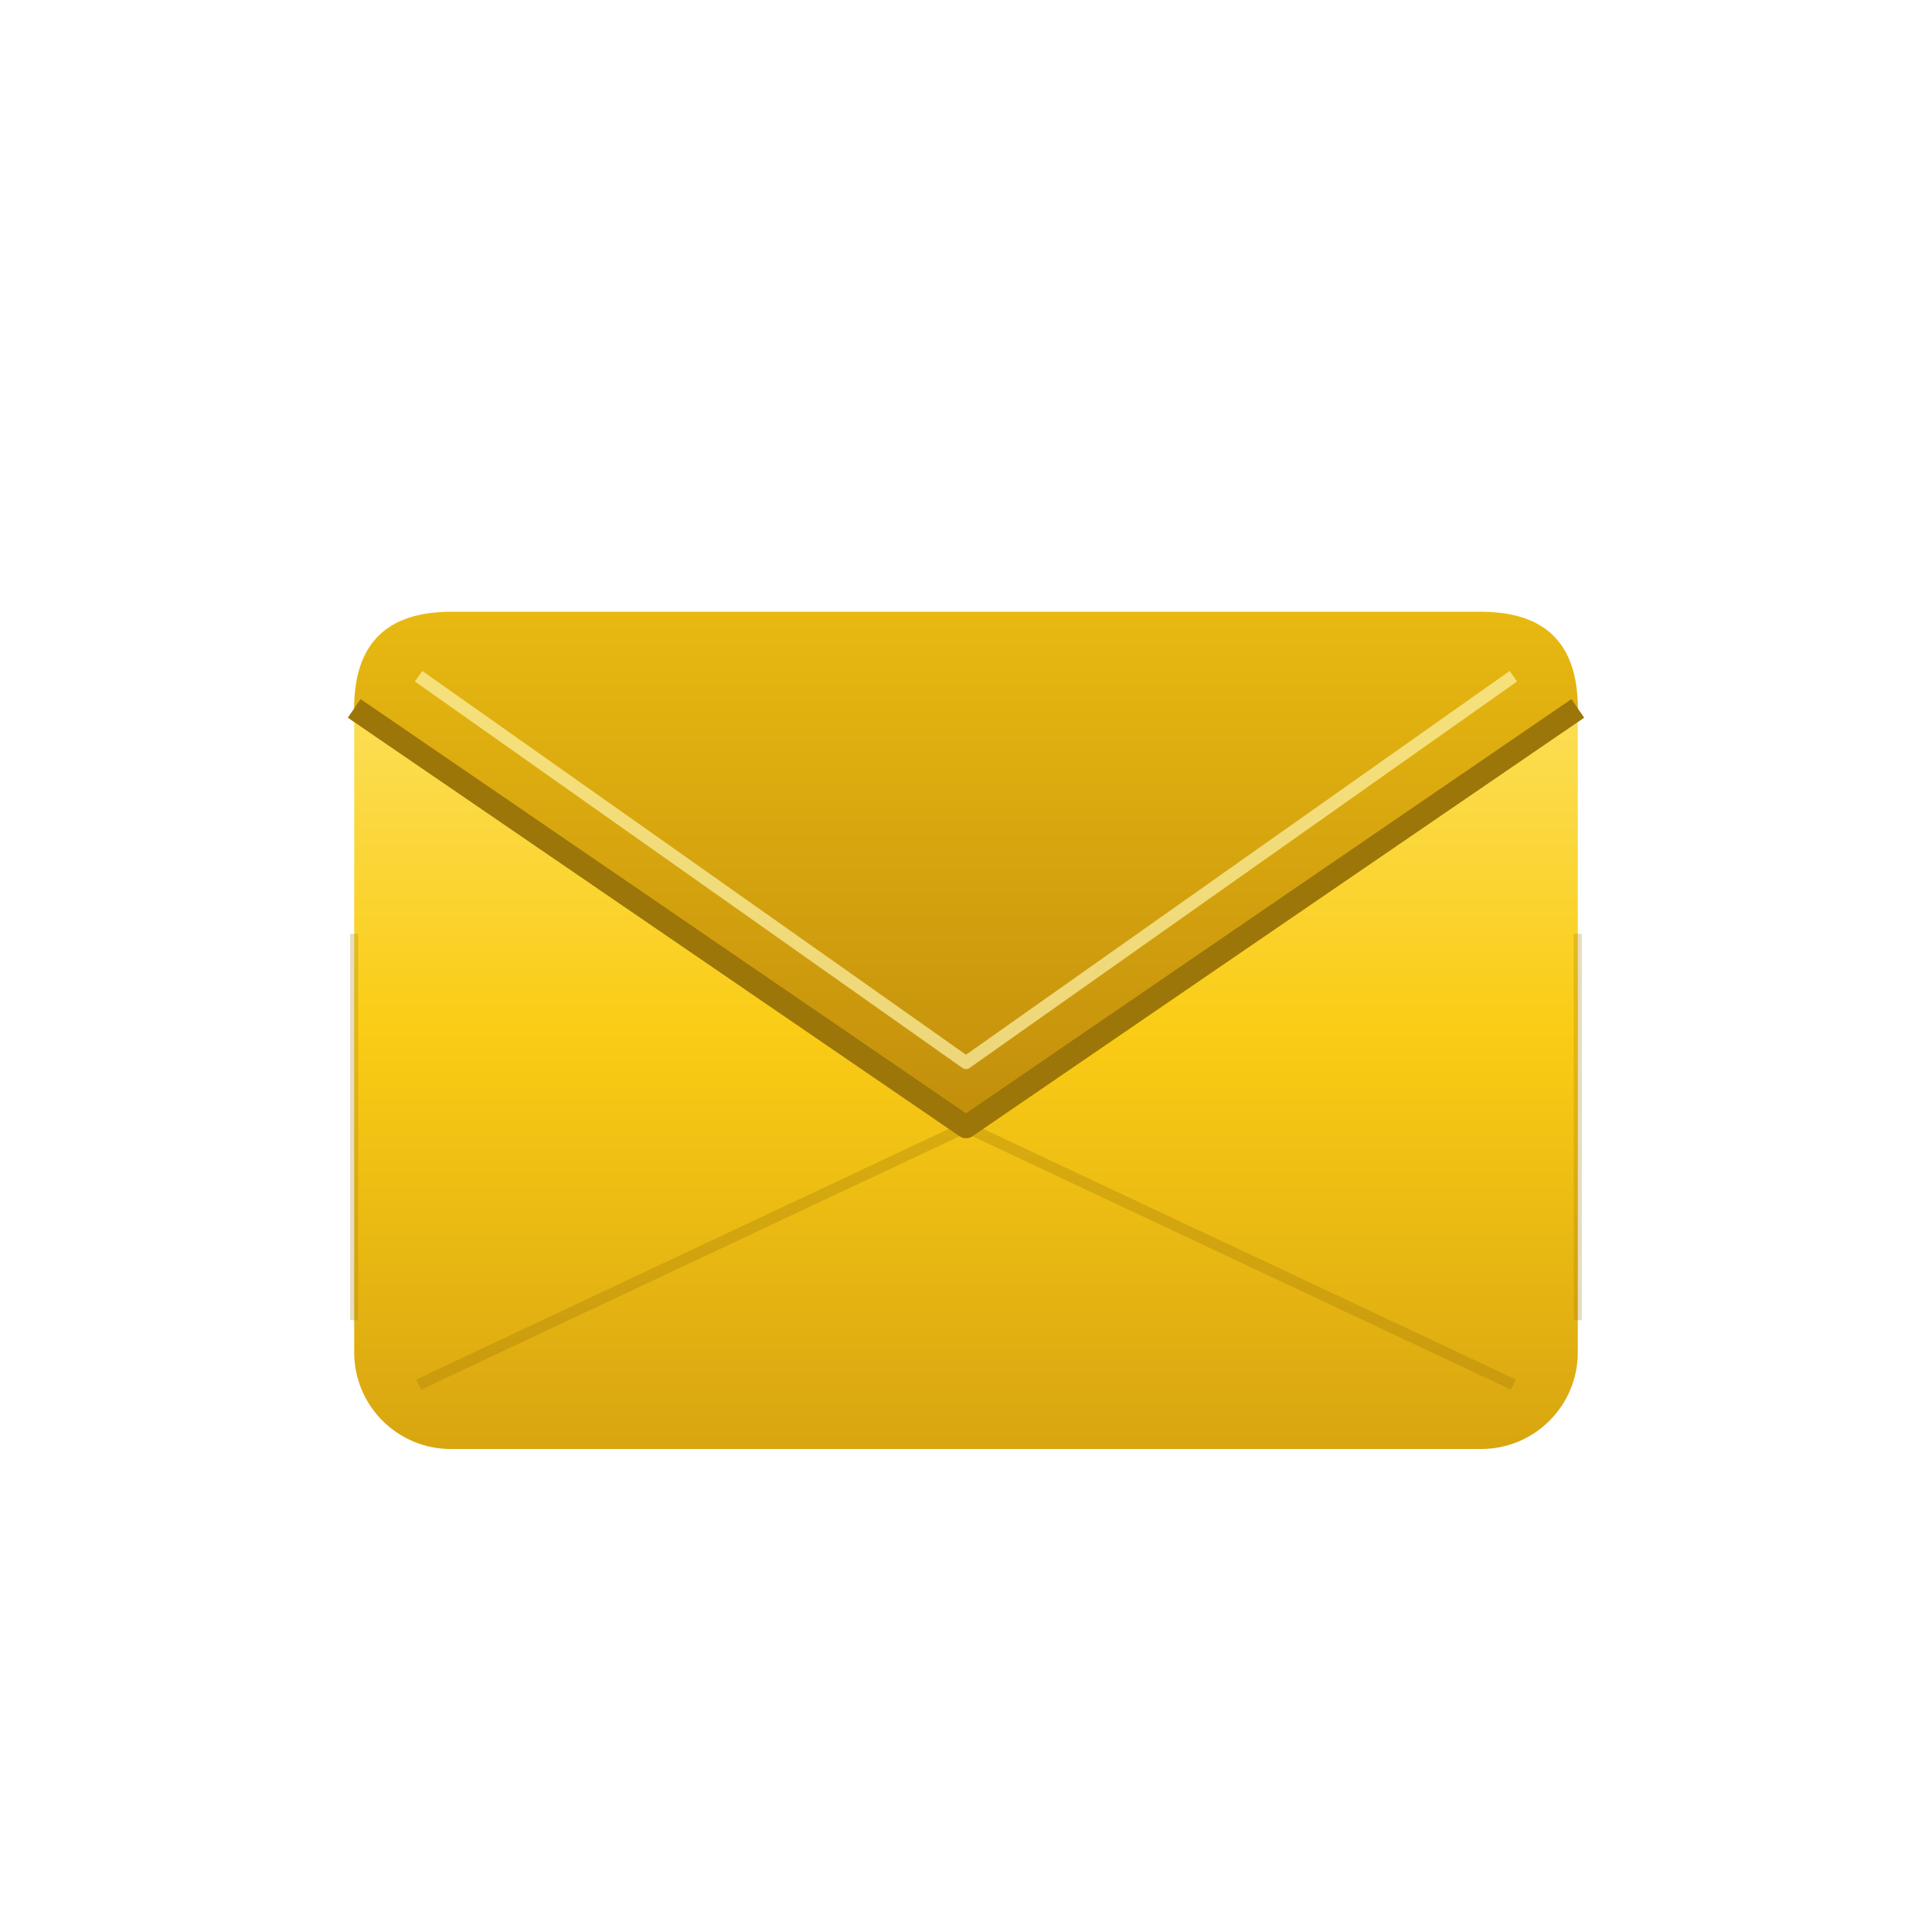
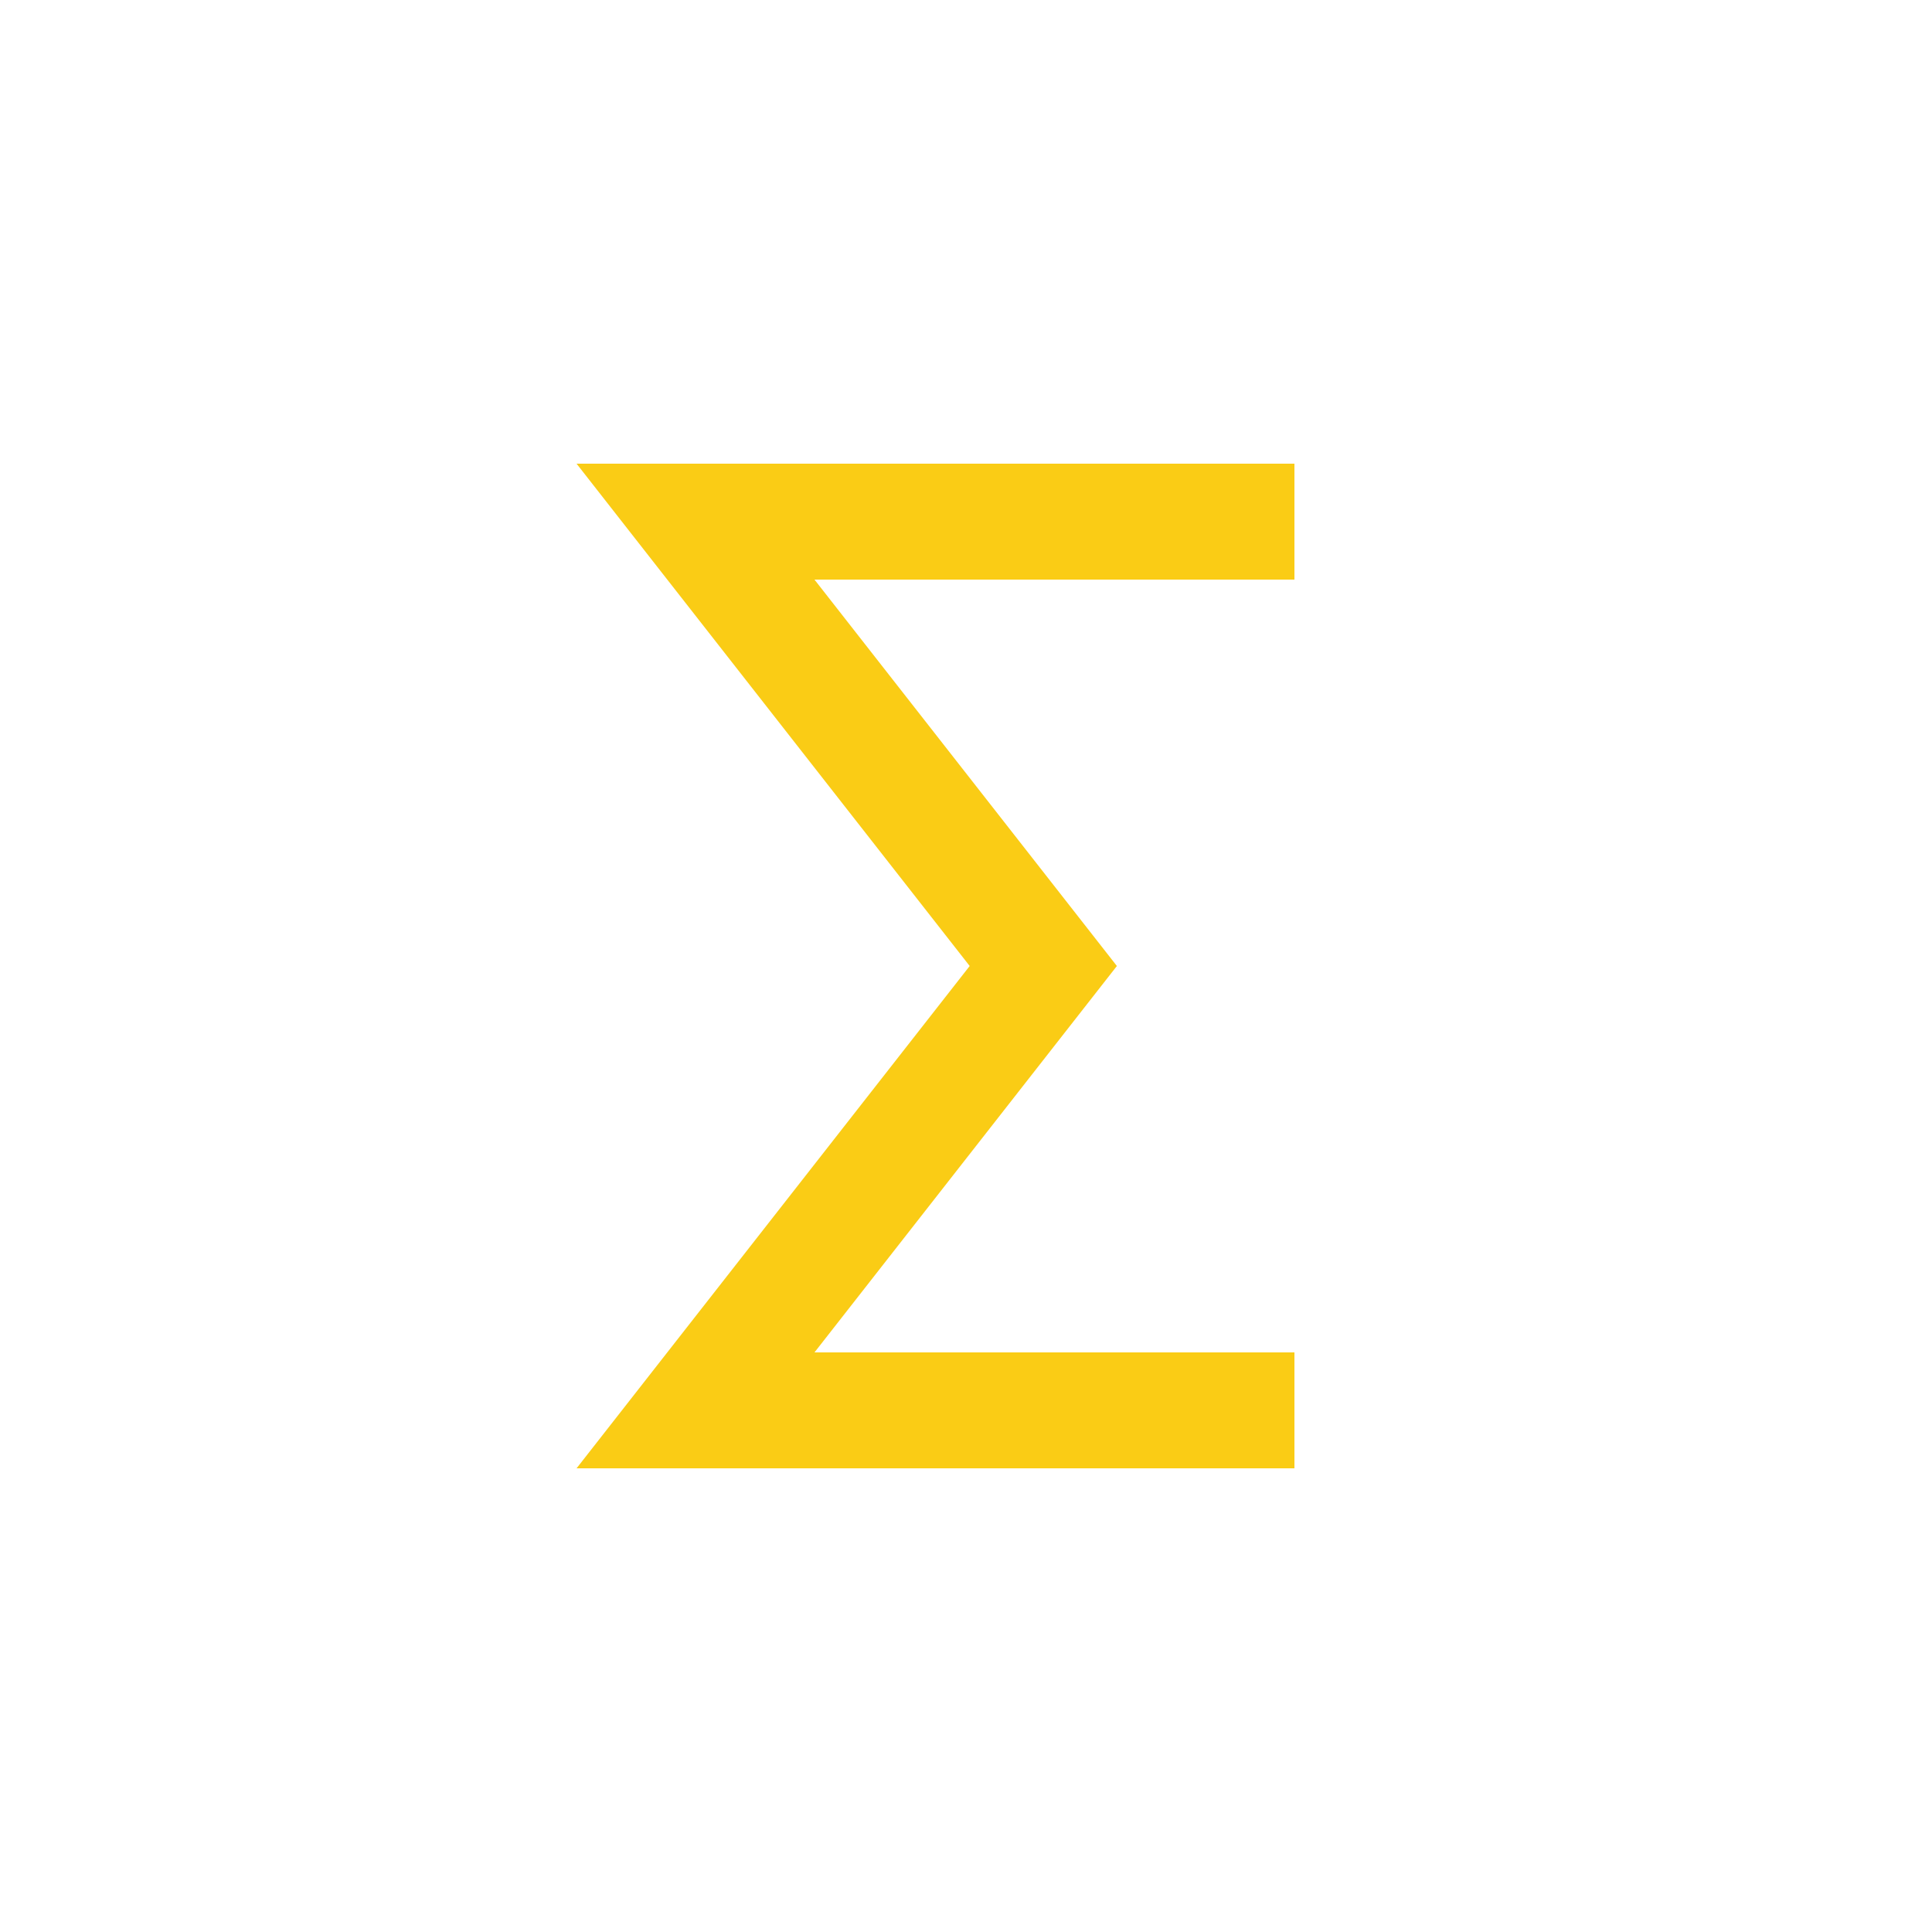
- <svg xmlns="http://www.w3.org/2000/svg" viewBox="0 0 120 120">
-   <defs>
-     <linearGradient id="envGold" x1="0" y1="0" x2="0" y2="1">
-       <stop offset="0%" stop-color="#FDE469" />
-       <stop offset="50%" stop-color="#FACC15" />
-       <stop offset="100%" stop-color="#D8A510" />
-     </linearGradient>
-     <linearGradient id="flapDark" x1="0" y1="0" x2="0" y2="1">
-       <stop offset="0%" stop-color="#E8B911" />
-       <stop offset="100%" stop-color="#C28E0C" />
-     </linearGradient>
-   </defs>
-   <rect x="22" y="38" width="76" height="52" rx="6" fill="url(#envGold)" />
-   <path d="M 22 44 L 60 70 L 98 44 L 98 44 Q 98 38 92 38 L 28 38 Q 22 38 22 44 Z" fill="url(#flapDark)" />
-   <path d="M 22 44 L 60 70 L 98 44" fill="none" stroke="#9C7608" stroke-width="1.4" stroke-linejoin="round" />
-   <path d="M 26 42 L 60 66 L 94 42" fill="none" stroke="#FEF3A8" stroke-width="0.8" opacity="0.7" stroke-linejoin="round" />
-   <path d="M 26 86 L 60 70 L 94 86" fill="none" stroke="#9C7608" stroke-width="0.7" opacity="0.3" stroke-linejoin="round" />
-   <line x1="22" y1="58" x2="22" y2="82" stroke="#9C7608" stroke-width="0.5" opacity="0.25" />
-   <line x1="98" y1="58" x2="98" y2="82" stroke="#9C7608" stroke-width="0.5" opacity="0.25" />
+ <svg xmlns="http://www.w3.org/2000/svg" viewBox="0 0 100 100">
+   <path d="M 64 27 L 36 27 L 54 50 L 36 73 L 64 73" fill="none" stroke="#FACC15" stroke-width="6" stroke-linejoin="miter" stroke-linecap="square" stroke-miterlimit="12" />
</svg>
